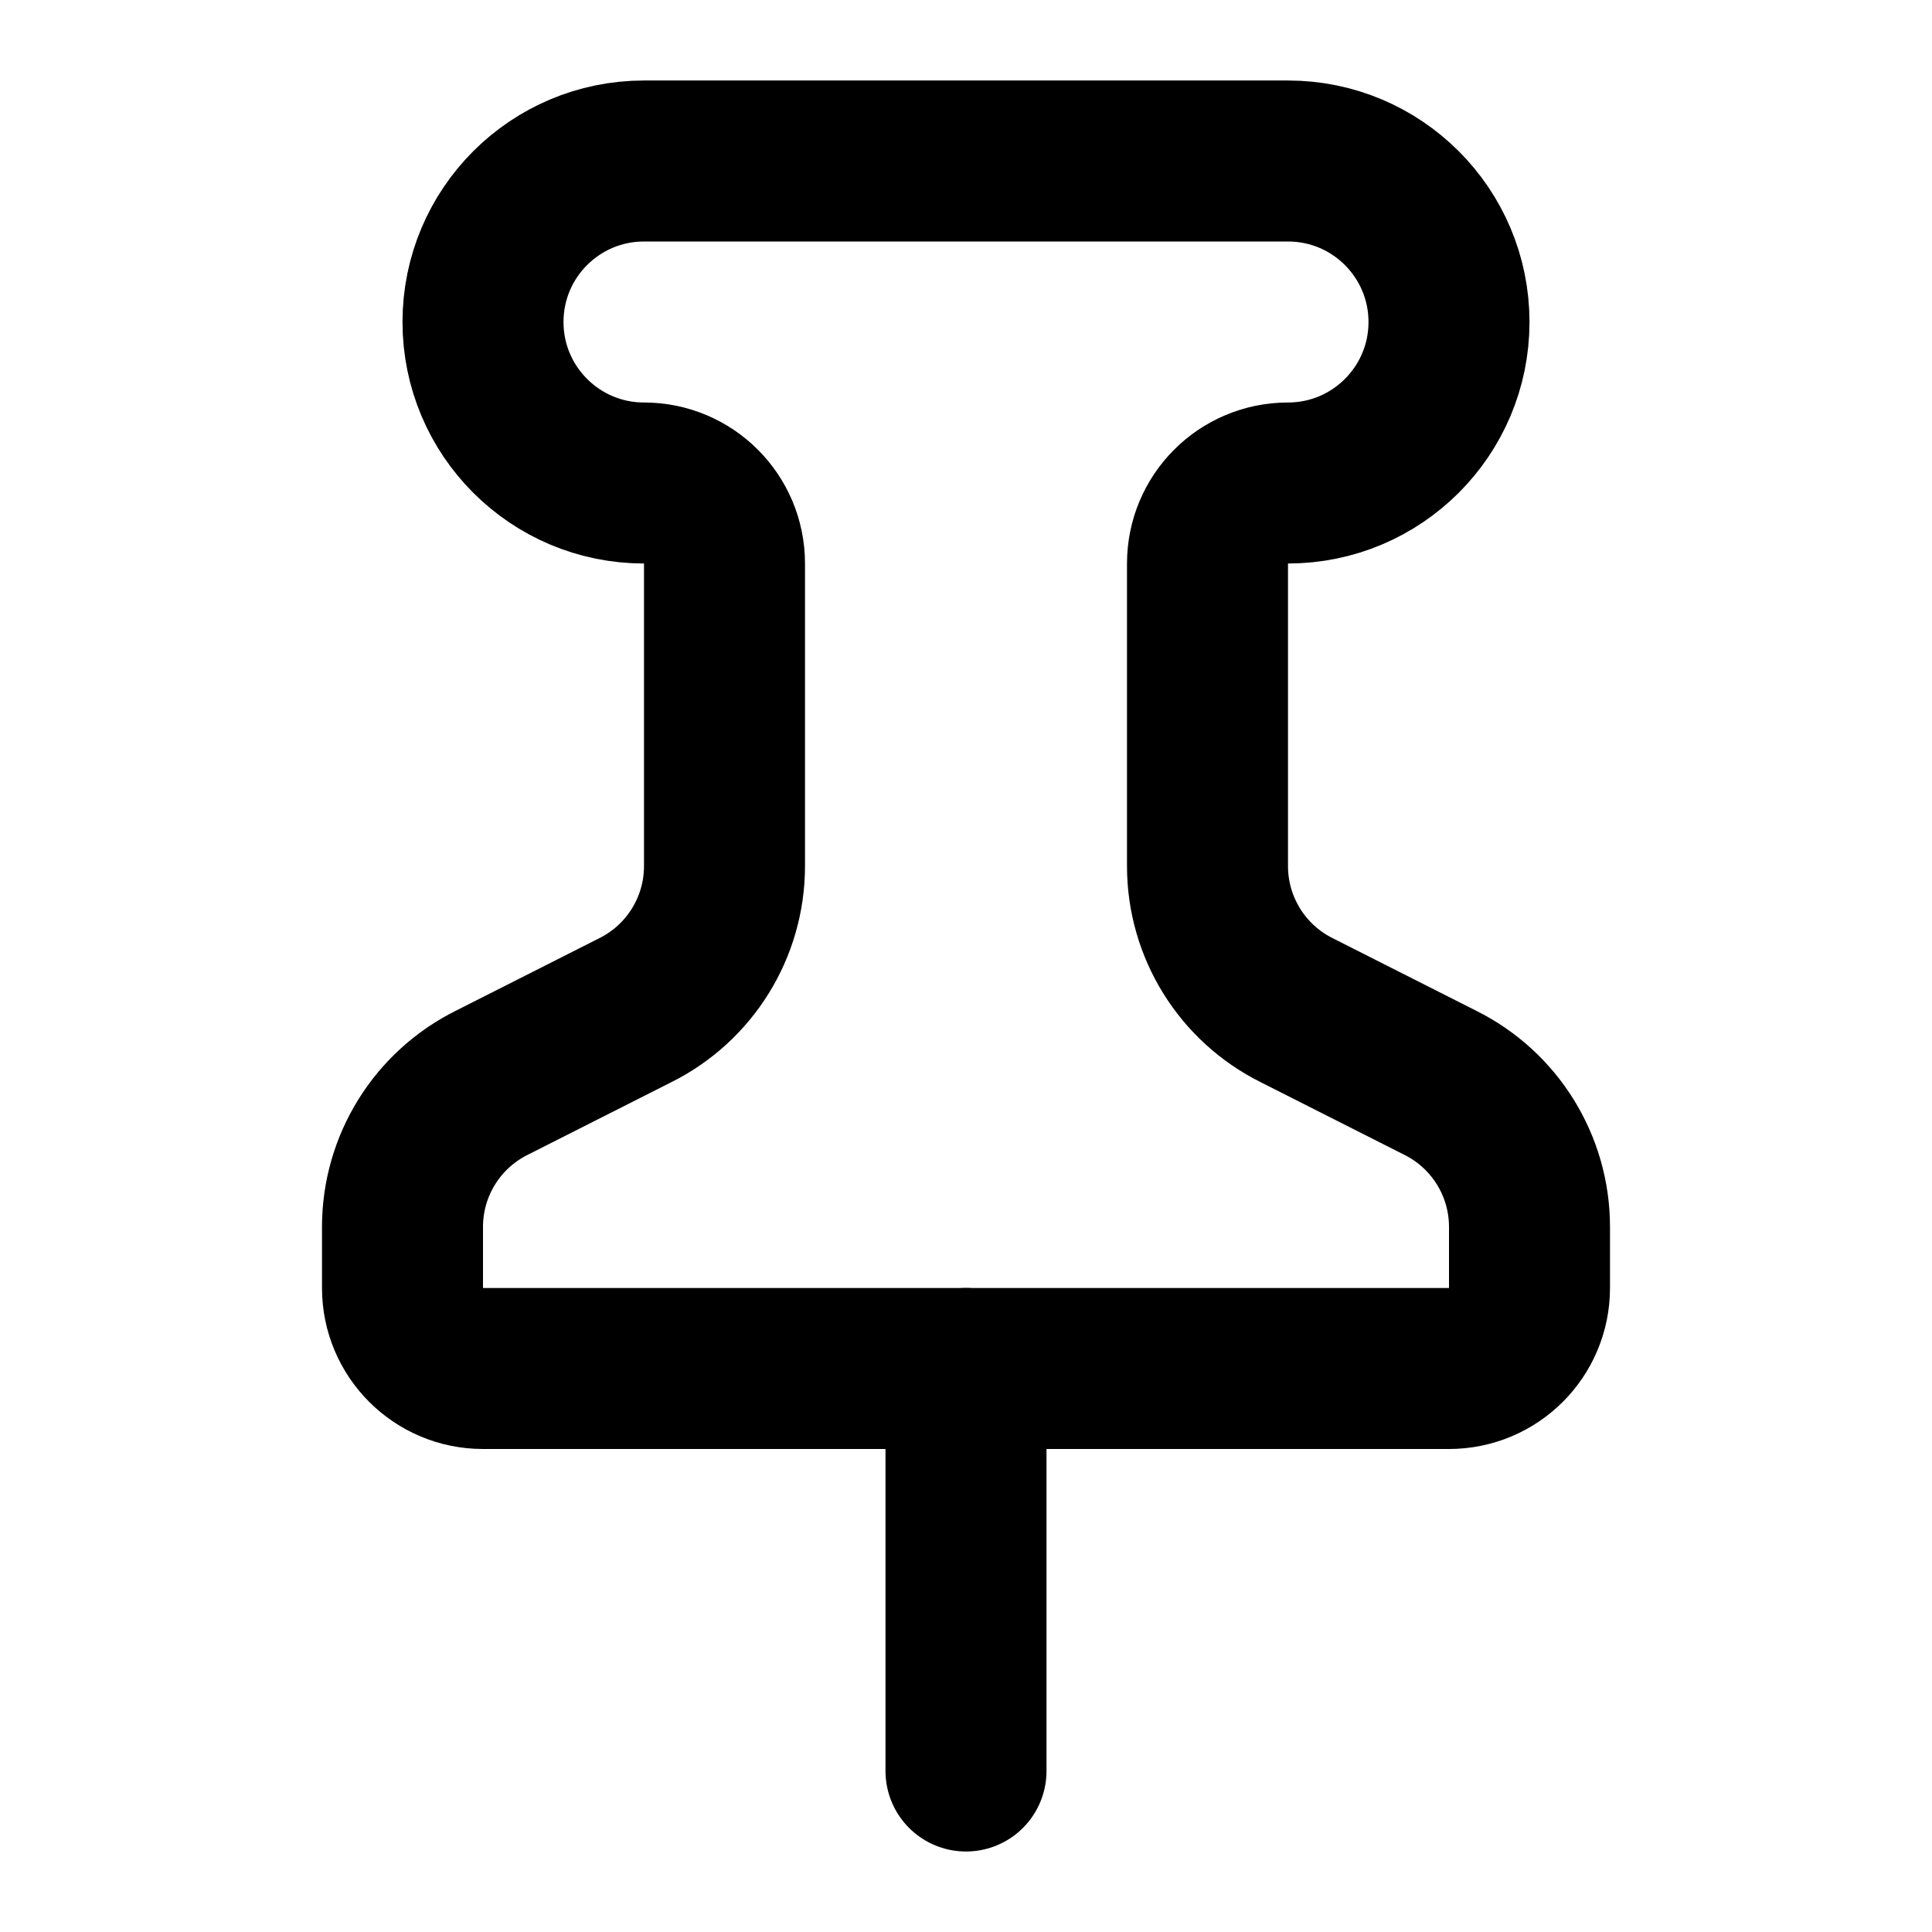
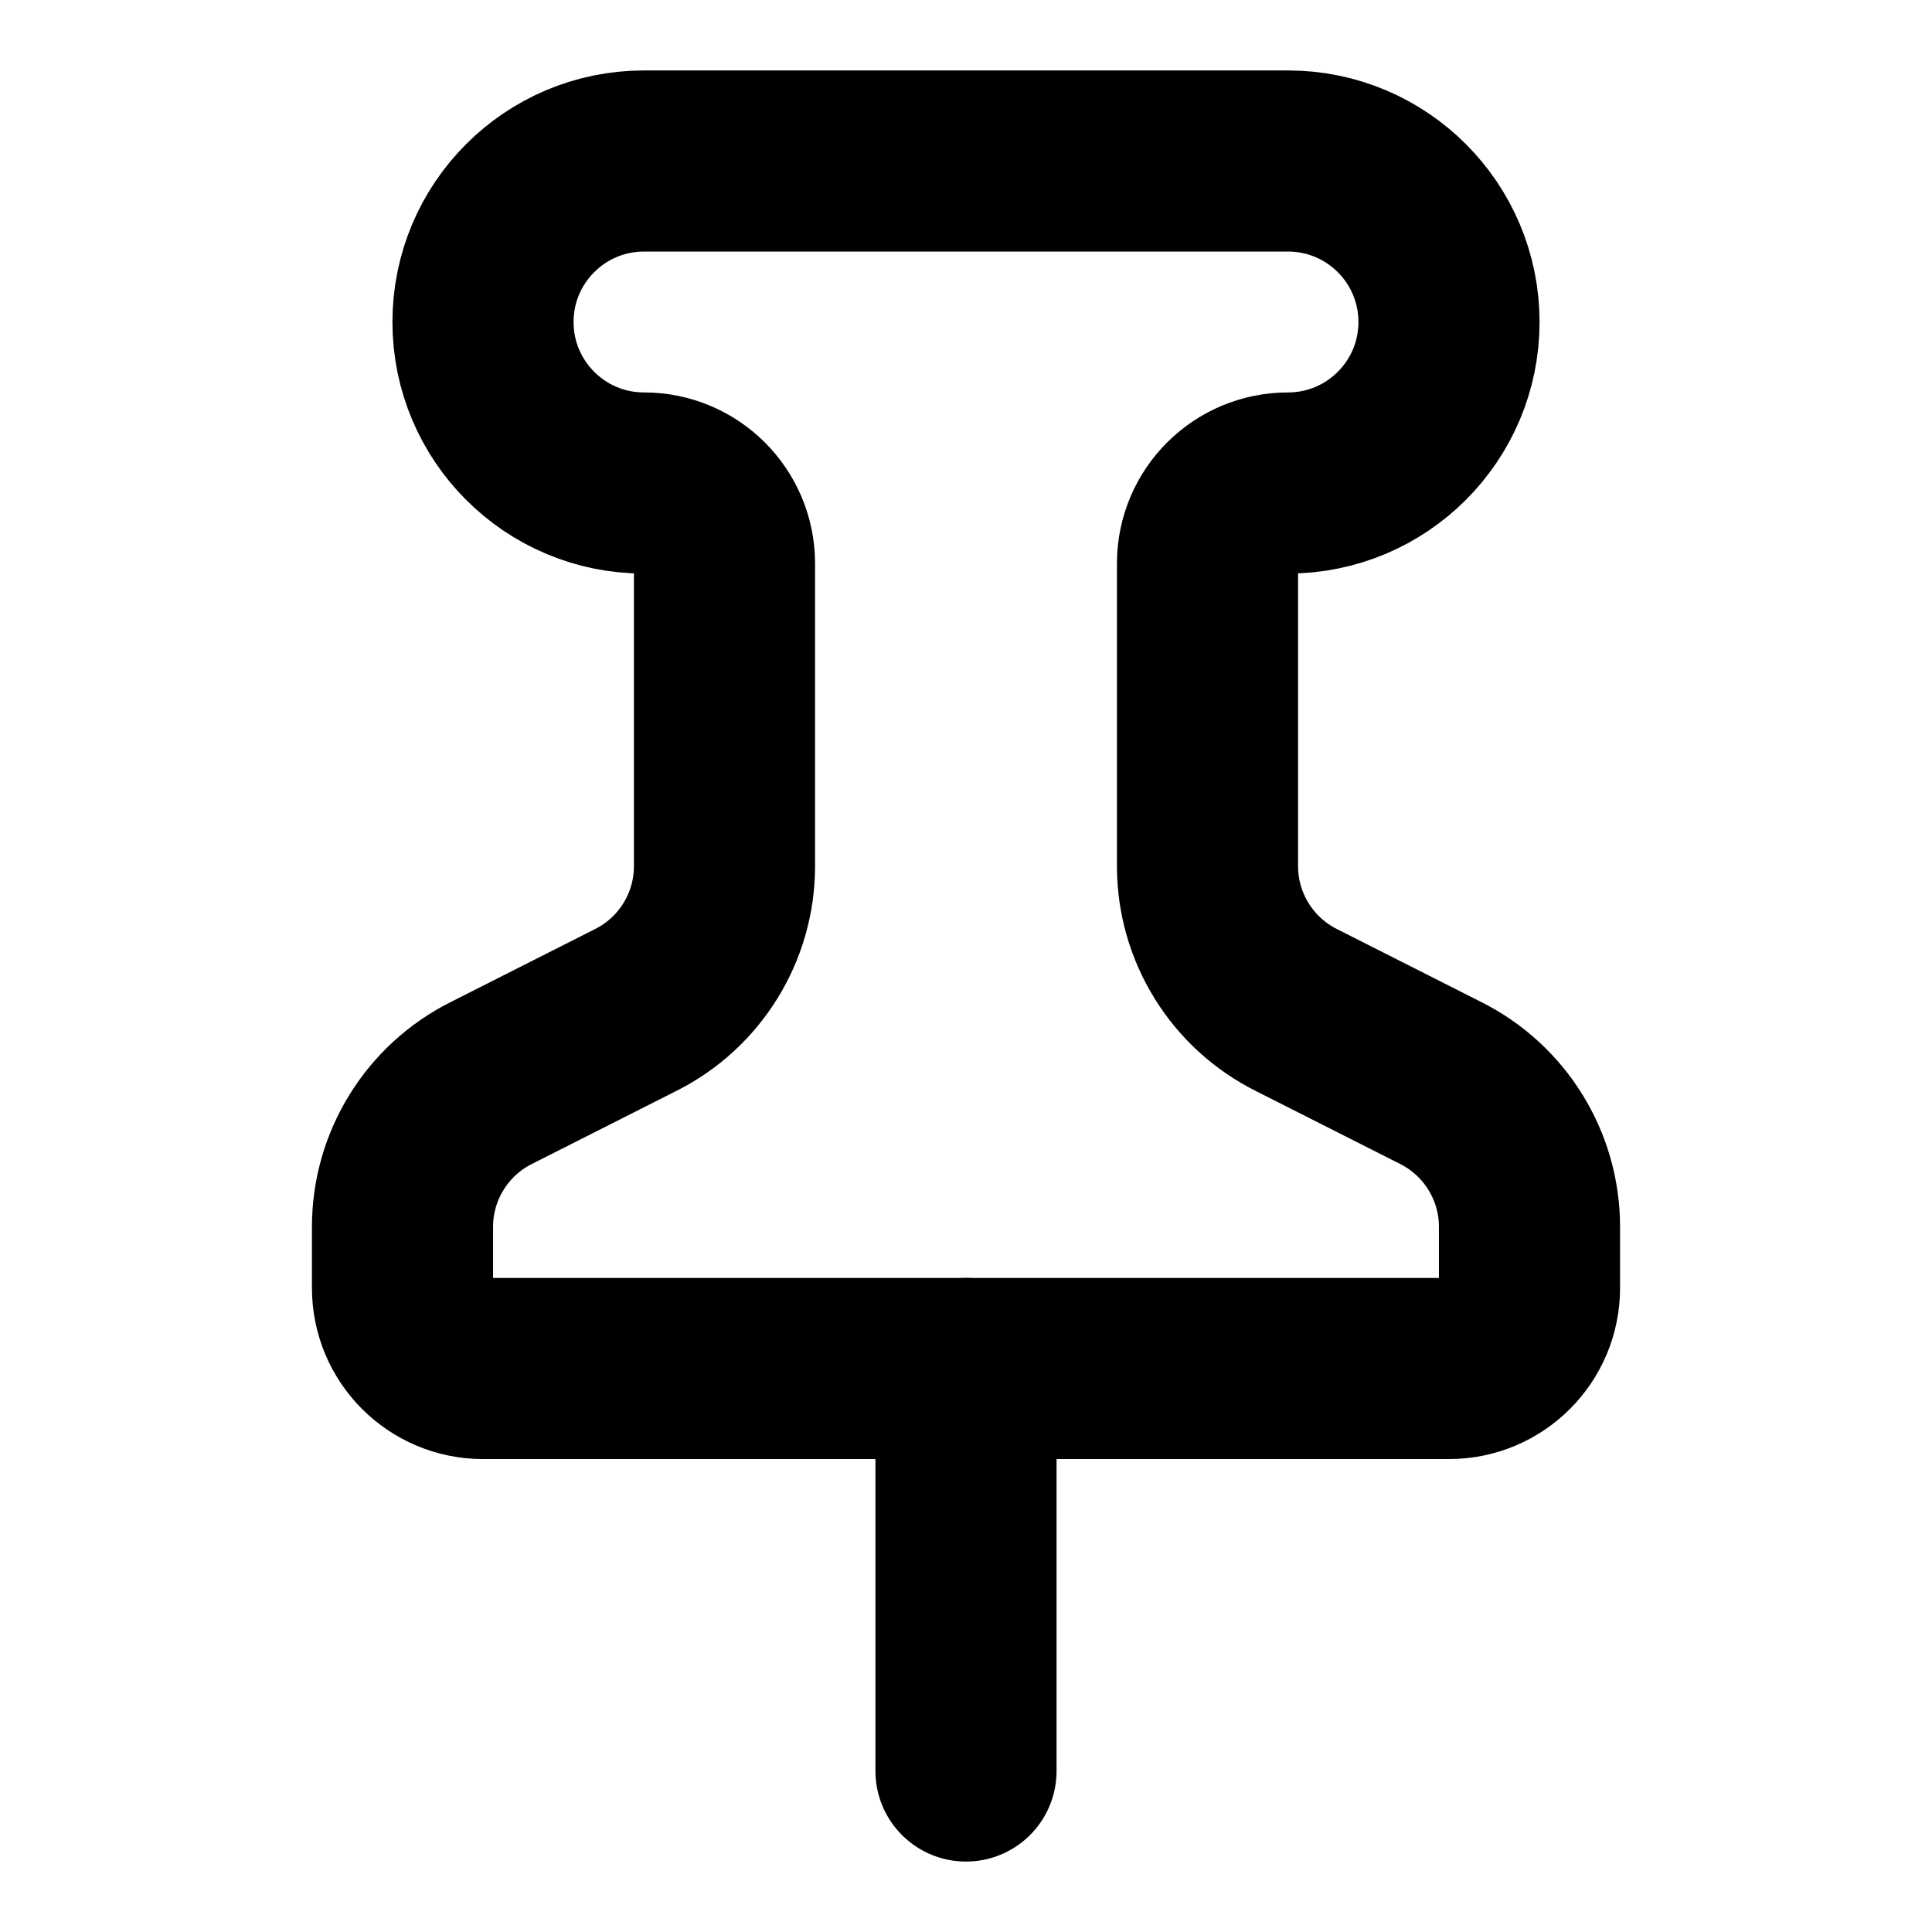
- <svg xmlns="http://www.w3.org/2000/svg" width="24" height="24" viewBox="0 0 24 24" fill="none" stroke="currentColor" stroke-width="2" stroke-linecap="round" stroke-linejoin="round">
+ <svg xmlns="http://www.w3.org/2000/svg" width="24" height="24" viewBox="0 0 24 24" fill="none" stroke="currentColor" stroke-width="2.25" stroke-linecap="round" stroke-linejoin="round">
  <path d="M12 17v5" />
  <path d="M9 10.76a2 2 0 0 1-1.11 1.79l-1.78.9A2 2 0 0 0 5 15.24V16a1 1 0 0 0 1 1h12a1 1 0 0 0 1-1v-.76a2 2 0 0 0-1.11-1.79l-1.78-.9A2 2 0 0 1 15 10.76V7a1 1 0 0 1 1-1 2 2 0 0 0 0-4H8a2 2 0 0 0 0 4 1 1 0 0 1 1 1z" />
</svg>
